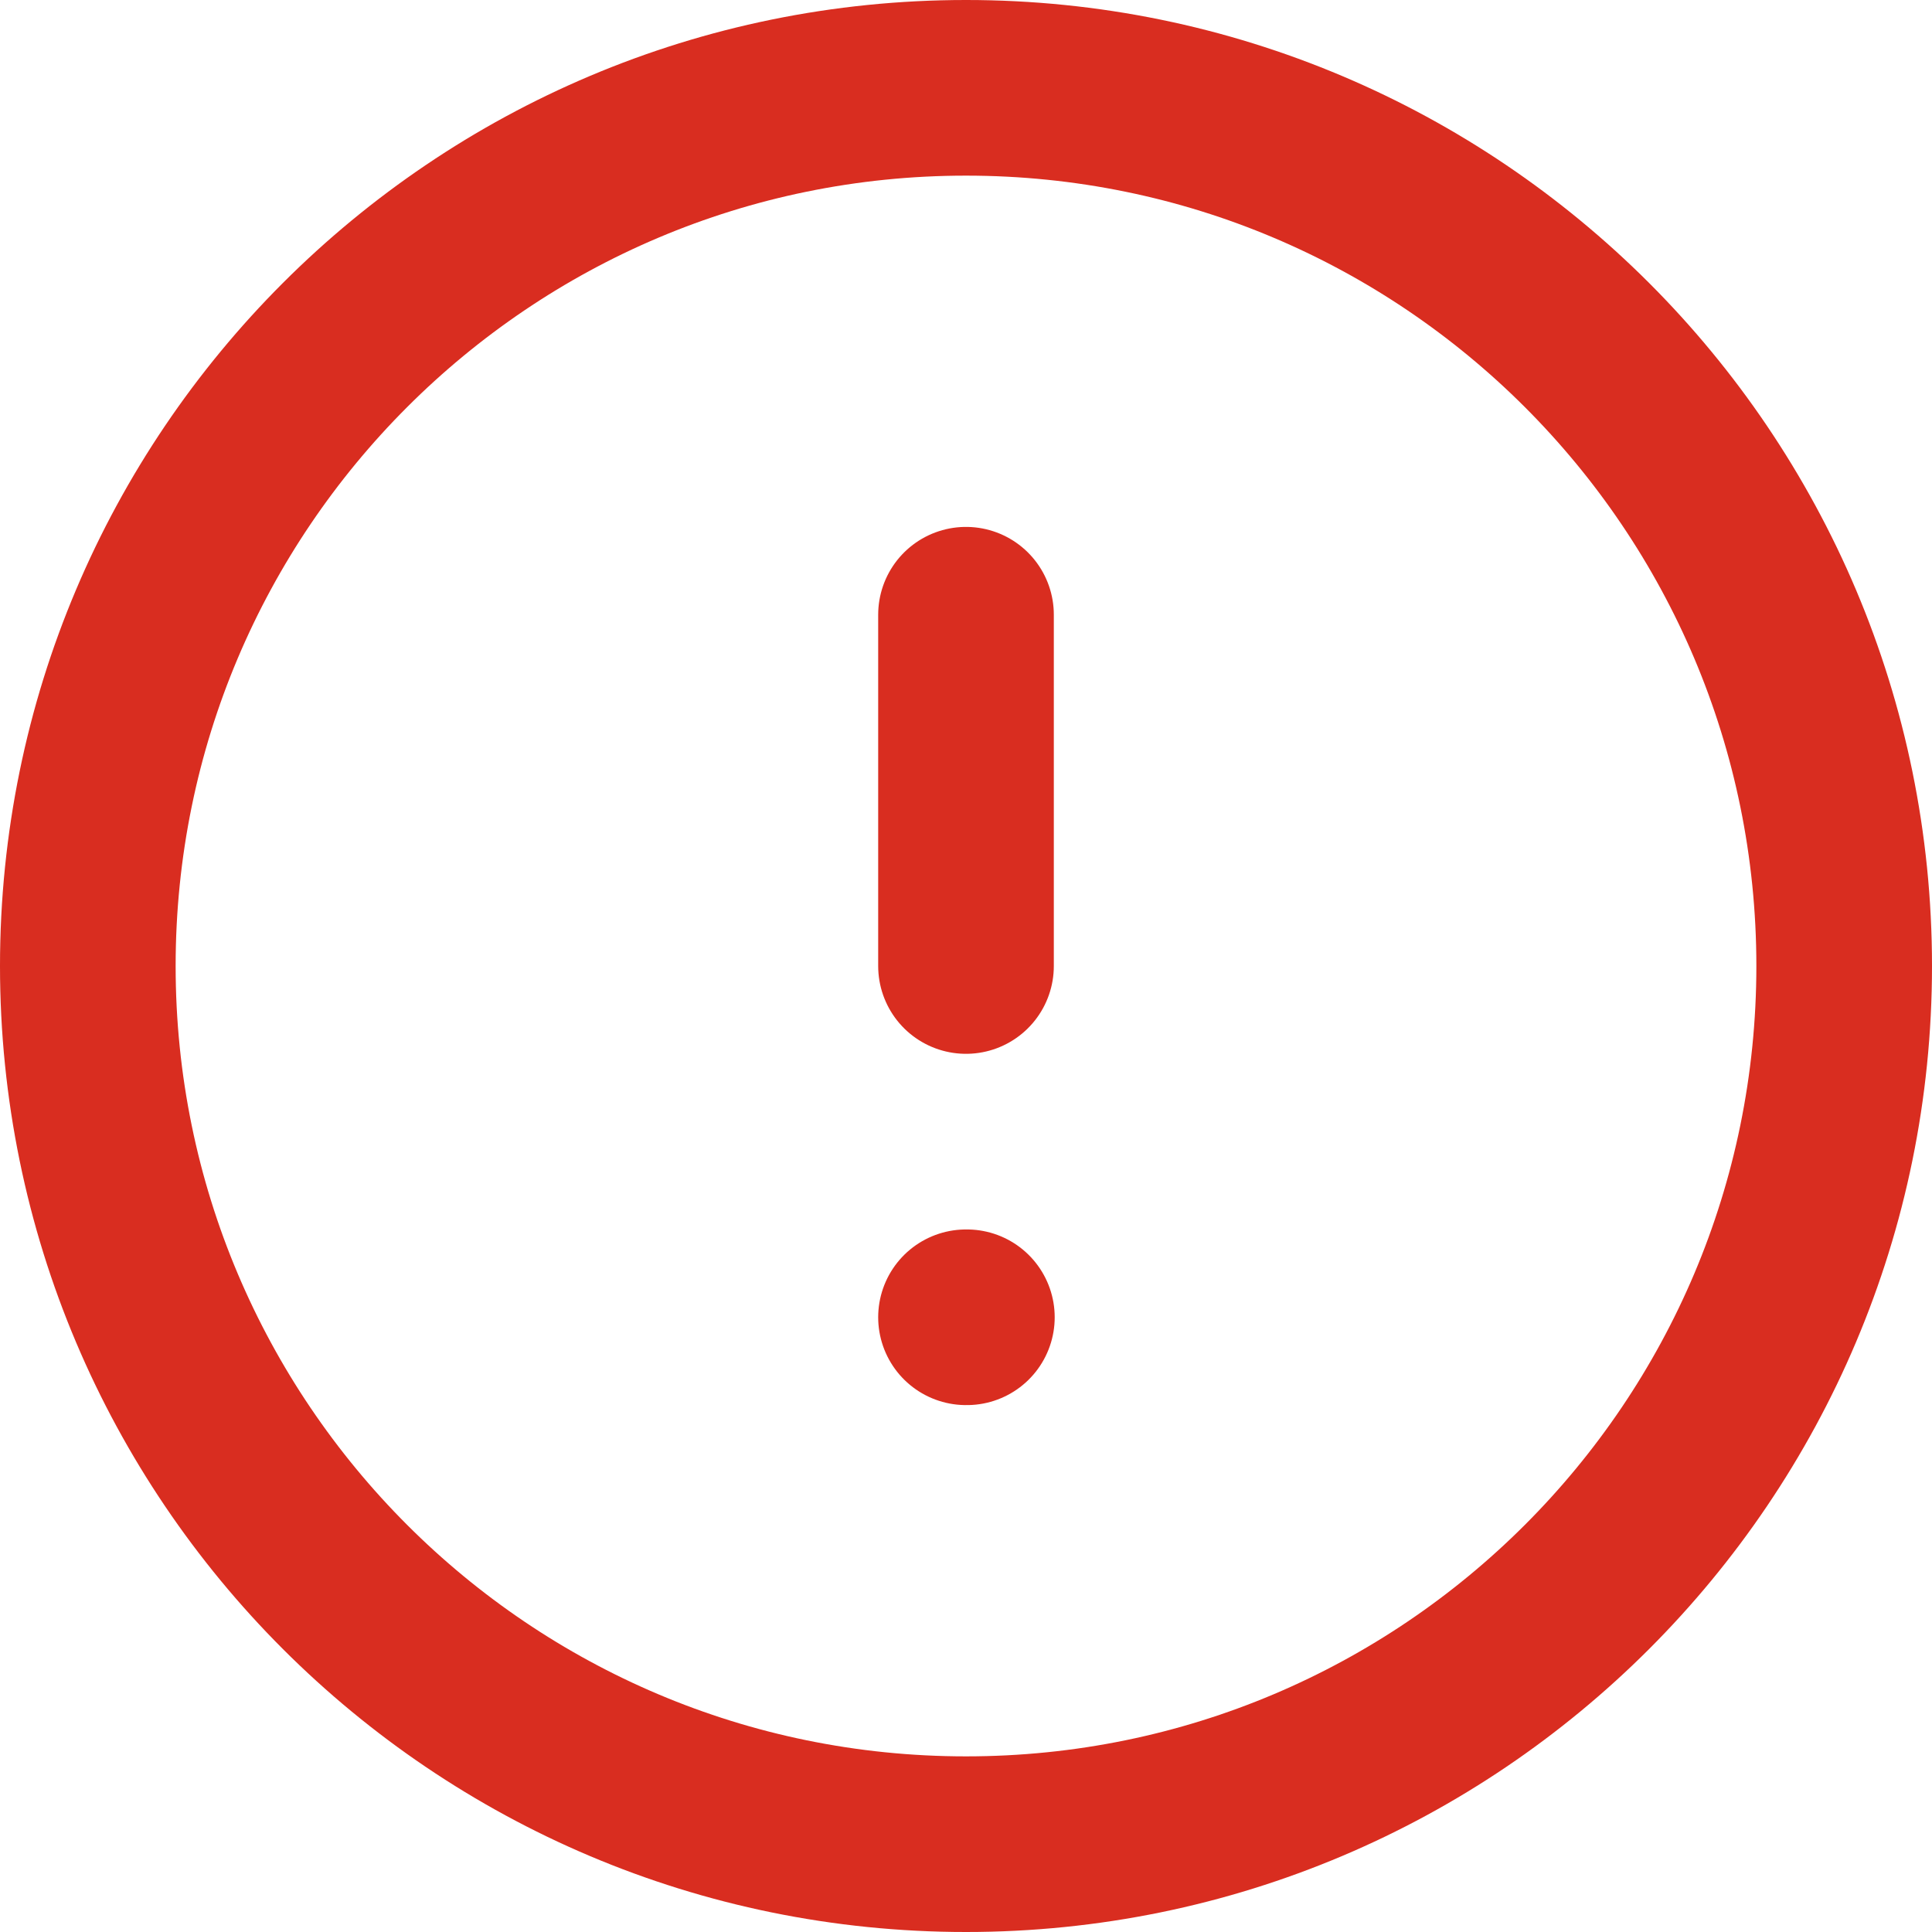
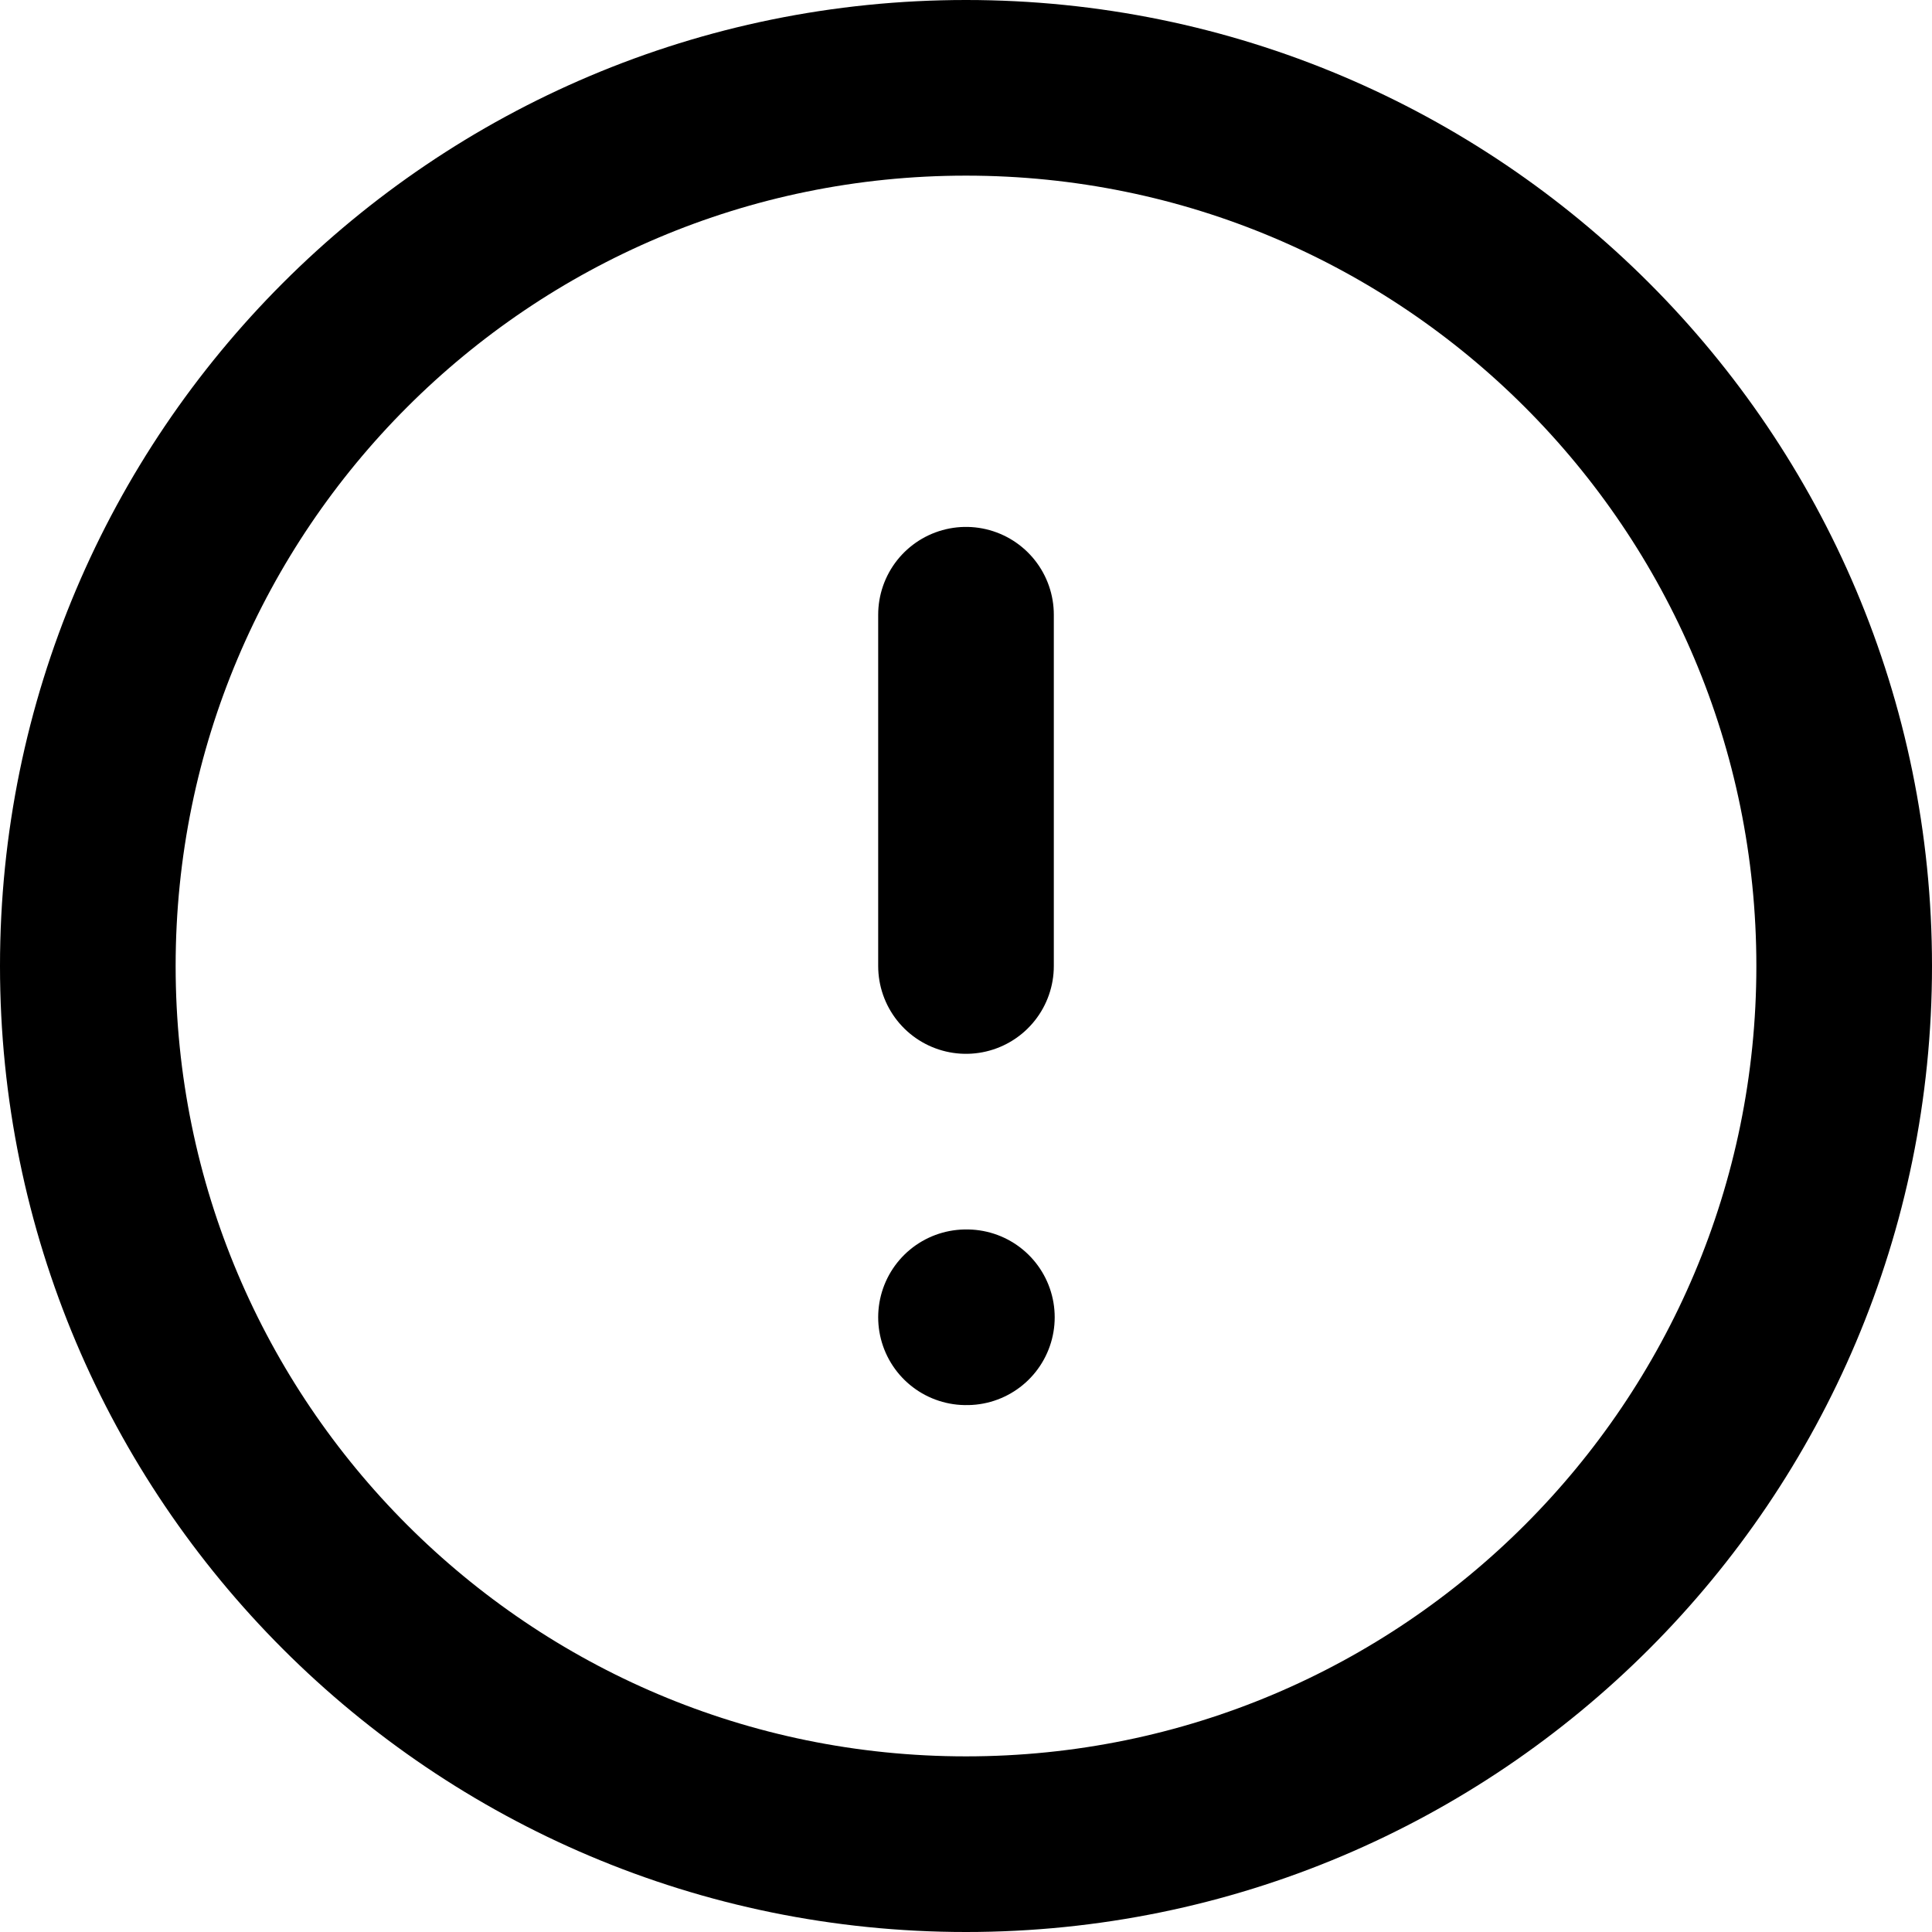
<svg xmlns="http://www.w3.org/2000/svg" width="22" height="22" viewBox="0 0 22 22" fill="none">
-   <path d="M11 7V11M11 15H11.01M21 11C21 16.523 16.523 21 11 21C5.477 21 1 16.523 1 11C1 5.477 5.477 1 11 1C16.523 1 21 5.477 21 11Z" stroke="#D92D20" stroke-width="2" stroke-linecap="round" stroke-linejoin="round" />
+   <path d="M11 7V11M11 15H11.01M21 11C21 16.523 16.523 21 11 21C5.477 21 1 16.523 1 11C1 5.477 5.477 1 11 1C16.523 1 21 5.477 21 11Z" stroke="currentColor" stroke-width="2" stroke-linecap="round" stroke-linejoin="round" />
</svg>
